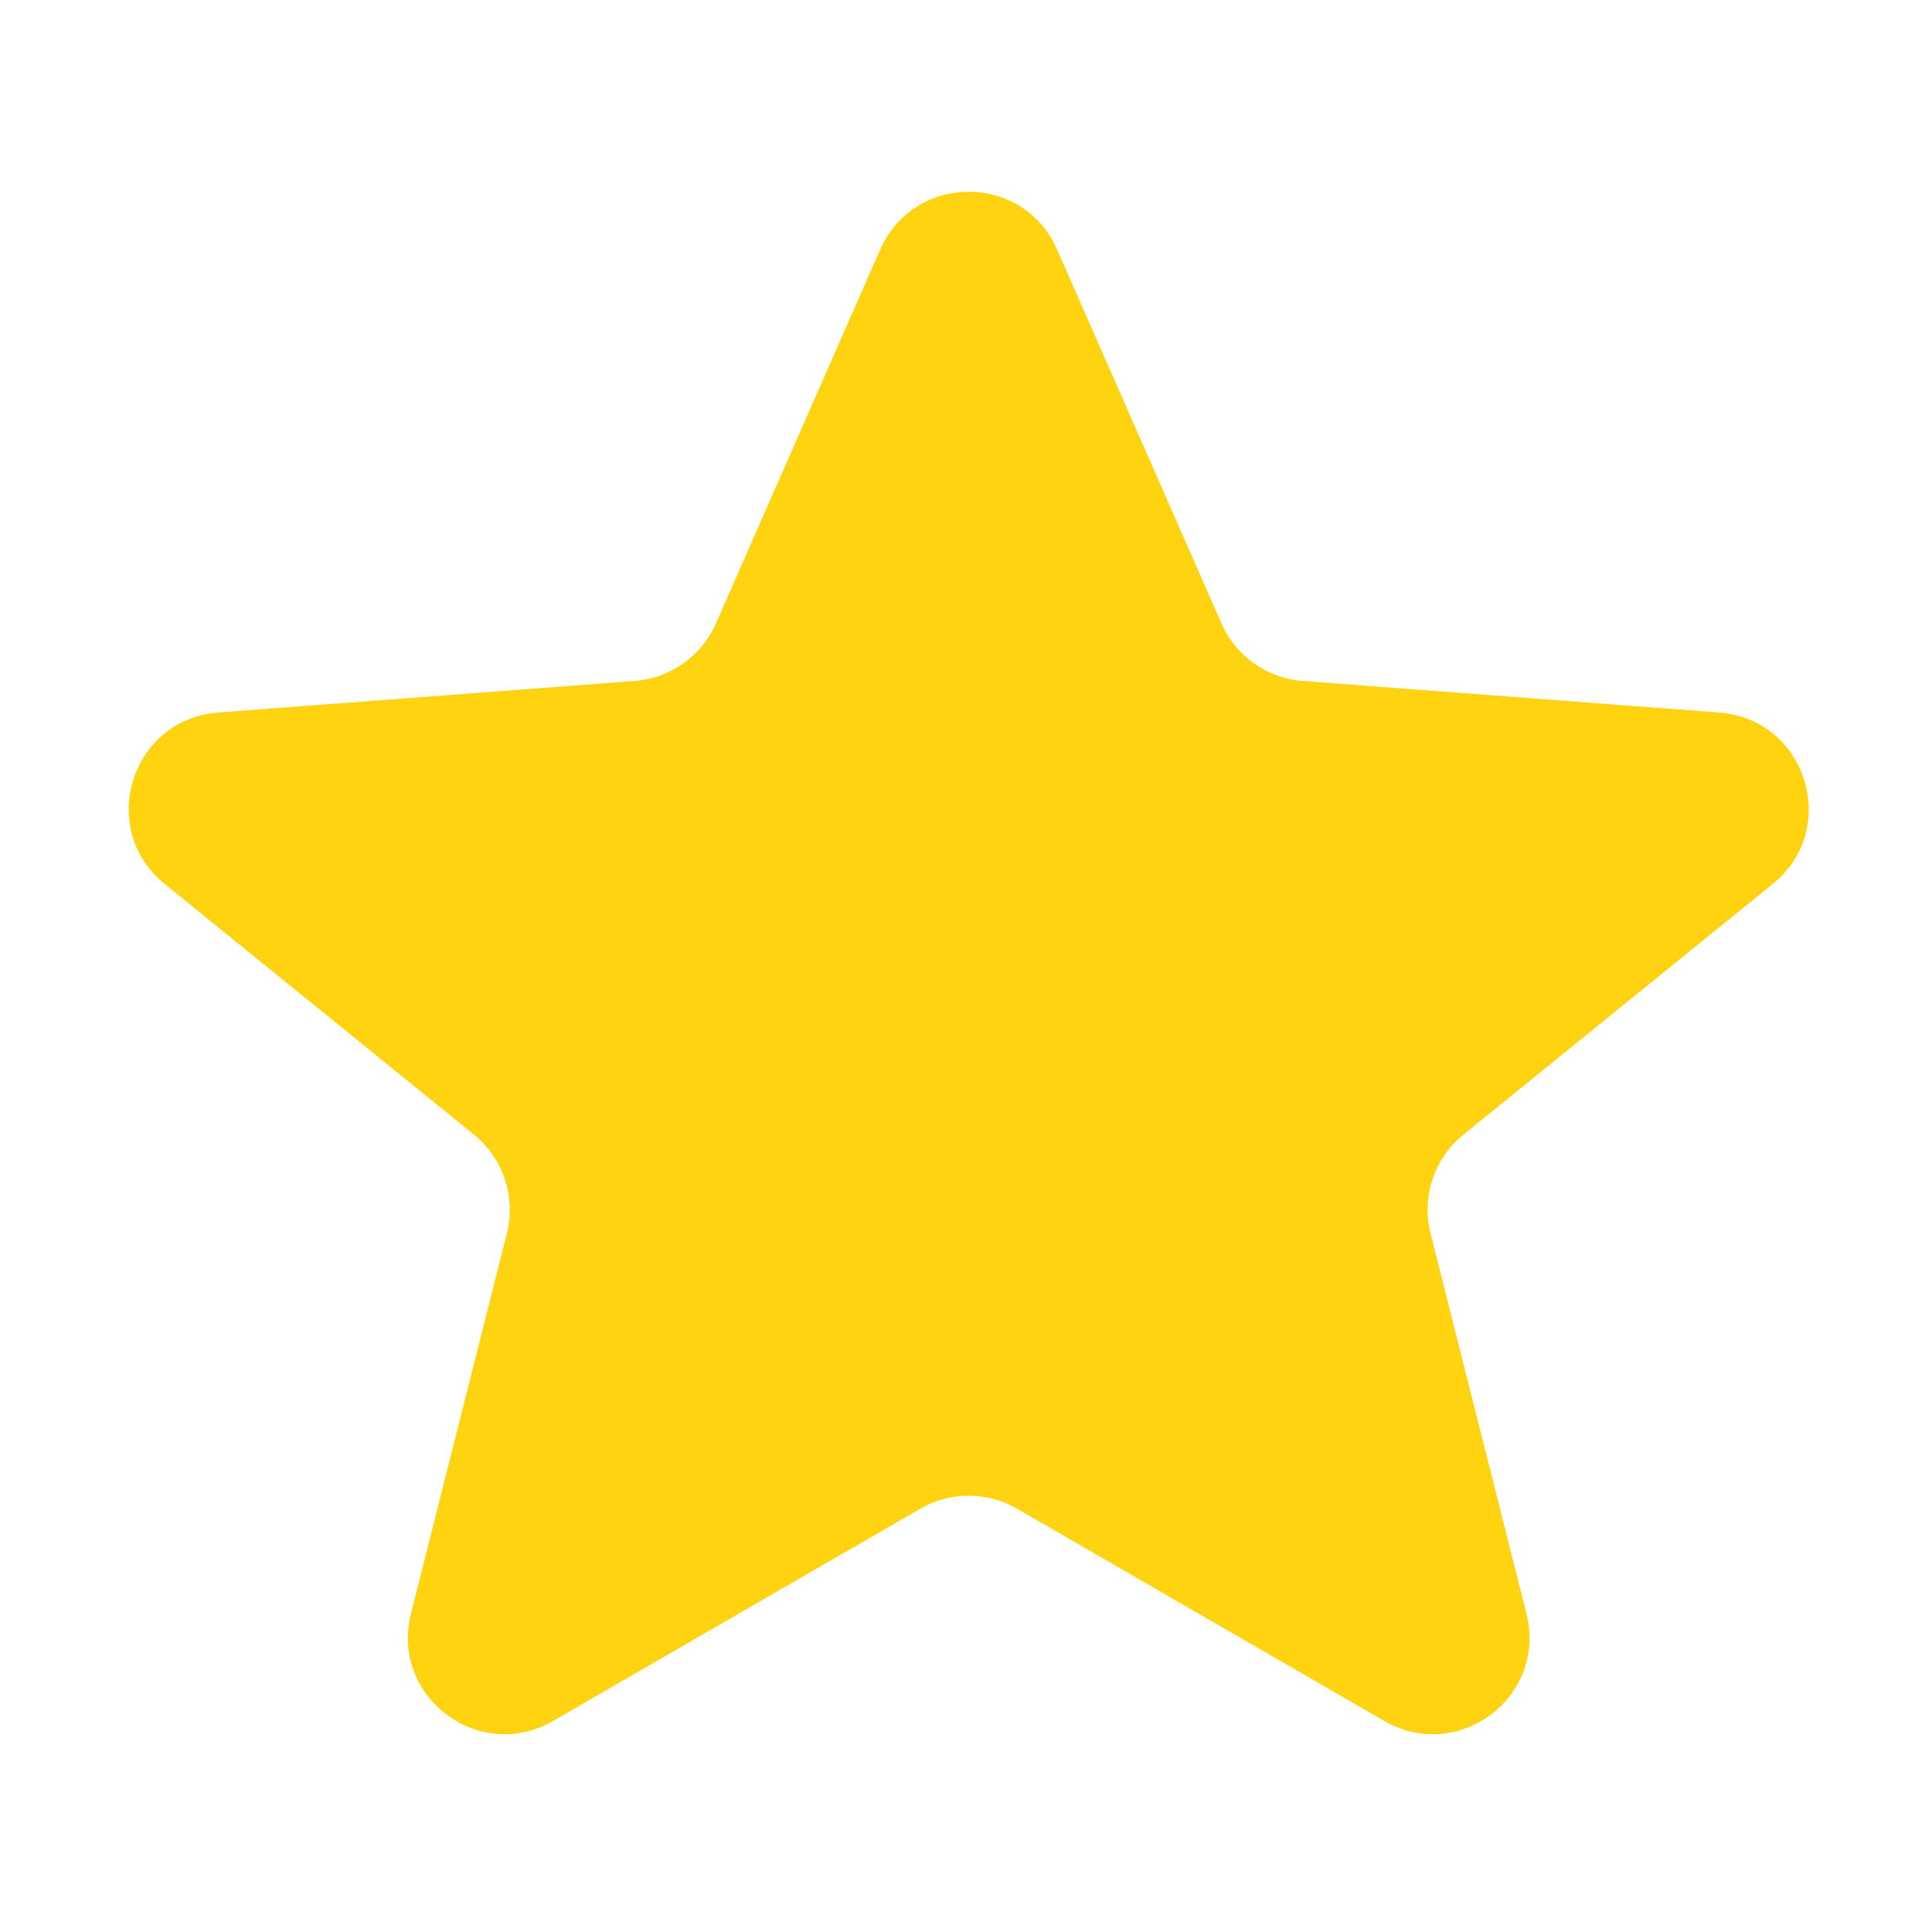
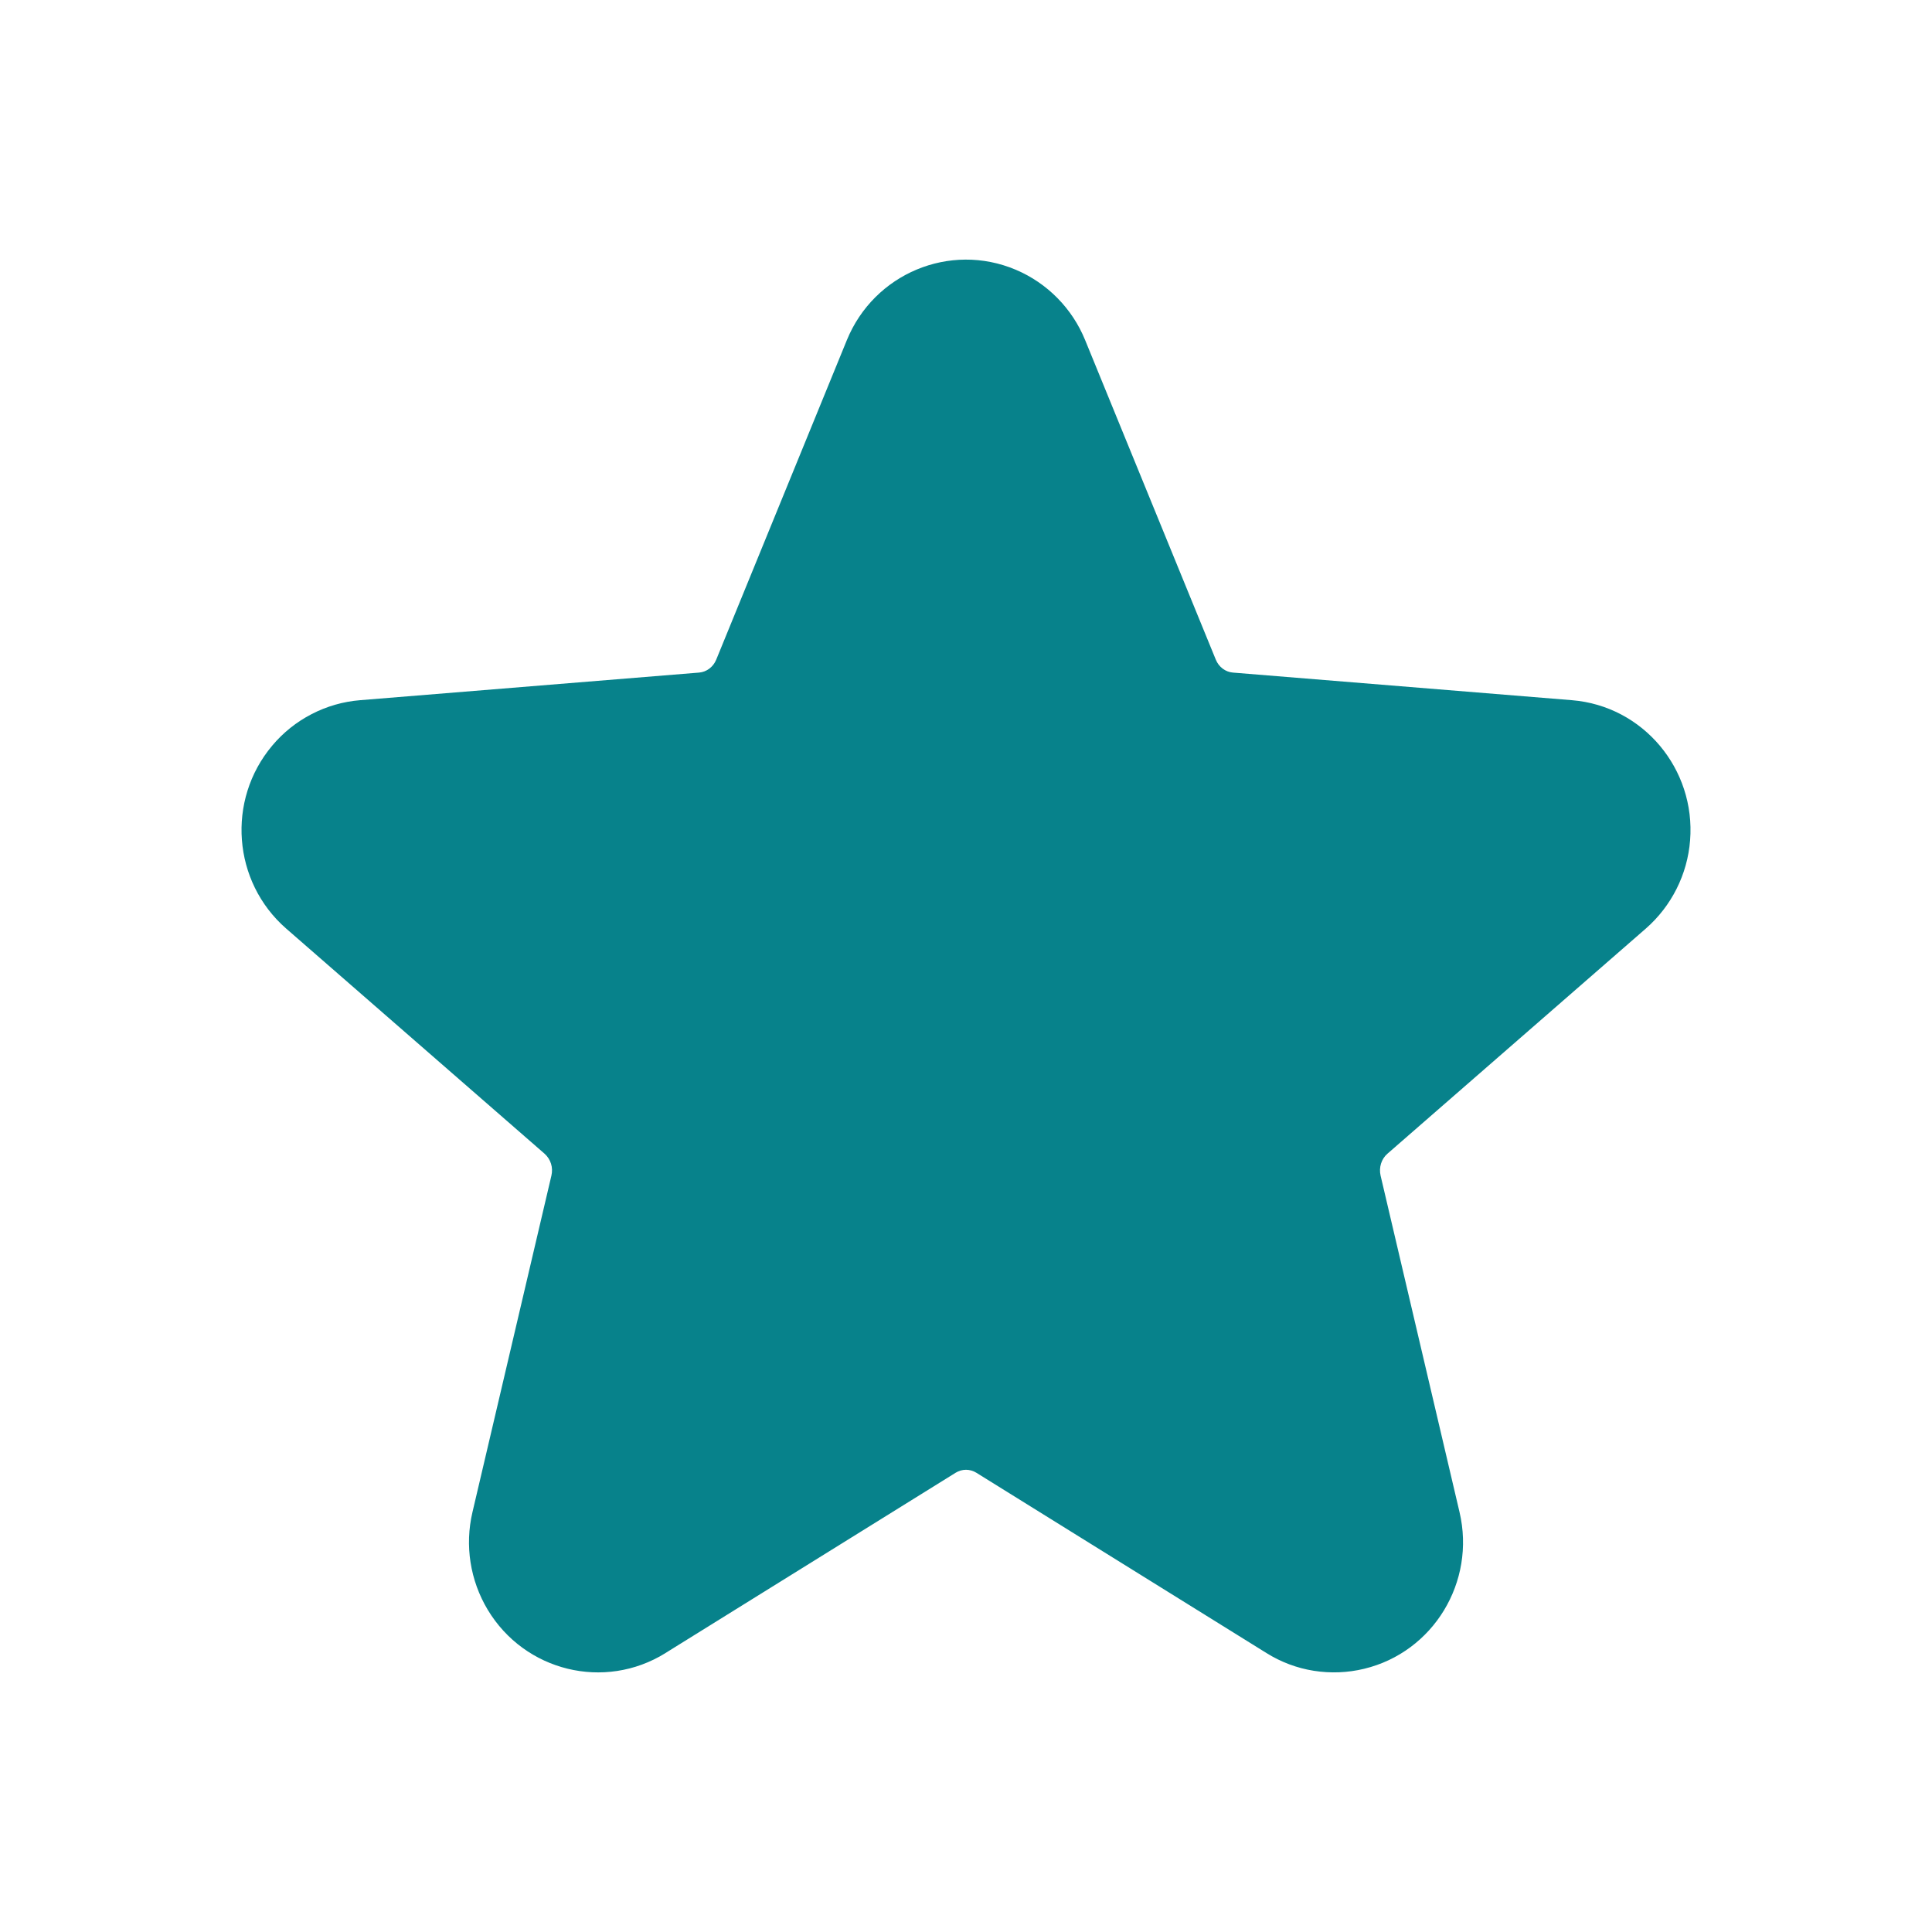
- <svg xmlns="http://www.w3.org/2000/svg" width="20" height="20" viewBox="0 0 20 20" fill="none">
-   <path d="M9.112 2.583C9.463 1.786 10.593 1.786 10.943 2.583L12.645 6.454C12.793 6.792 13.116 7.021 13.485 7.049L17.798 7.376C18.7 7.445 19.055 8.58 18.352 9.15L15.149 11.746C14.846 11.992 14.714 12.39 14.809 12.768L15.802 16.706C16.018 17.563 15.097 18.258 14.331 17.816L10.528 15.618C10.219 15.439 9.837 15.439 9.527 15.618L5.724 17.816C4.959 18.258 4.038 17.563 4.254 16.706L5.247 12.768C5.342 12.39 5.209 11.992 4.907 11.746L1.704 9.15C1.001 8.58 1.356 7.445 2.258 7.376L6.571 7.049C6.939 7.021 7.262 6.792 7.411 6.454L9.112 2.583Z" fill="#FFD30F" />
+ <svg xmlns="http://www.w3.org/2000/svg" width="24" height="24" viewBox="0 0 24 24" fill="none">
+   <path d="M8.267 20.535C7.509 21.006 6.518 20.762 6.058 19.996C5.84 19.632 5.772 19.198 5.869 18.785L6.85 14.603C6.861 14.554 6.86 14.503 6.845 14.456C6.83 14.408 6.802 14.365 6.765 14.332L3.555 11.535C2.889 10.954 2.812 9.939 3.382 9.262C3.517 9.101 3.683 8.968 3.871 8.871C4.058 8.774 4.263 8.715 4.473 8.698L8.685 8.355C8.777 8.347 8.859 8.287 8.897 8.195L10.52 4.225C10.858 3.399 11.798 3.004 12.619 3.351C13.01 3.517 13.32 3.832 13.48 4.225L15.103 8.194C15.141 8.287 15.223 8.347 15.315 8.355L19.527 8.698C20.411 8.77 21.065 9.552 20.995 10.439C20.962 10.862 20.764 11.256 20.445 11.535L17.235 14.332C17.16 14.397 17.127 14.502 17.15 14.603L18.131 18.785C18.334 19.65 17.807 20.522 16.947 20.73C16.741 20.78 16.529 20.788 16.32 20.755C16.112 20.722 15.912 20.647 15.733 20.535L12.127 18.294C12.088 18.271 12.045 18.258 12 18.258C11.955 18.258 11.911 18.271 11.873 18.294L8.266 20.535L8.267 20.535Z" fill="#07828B" />
</svg>
